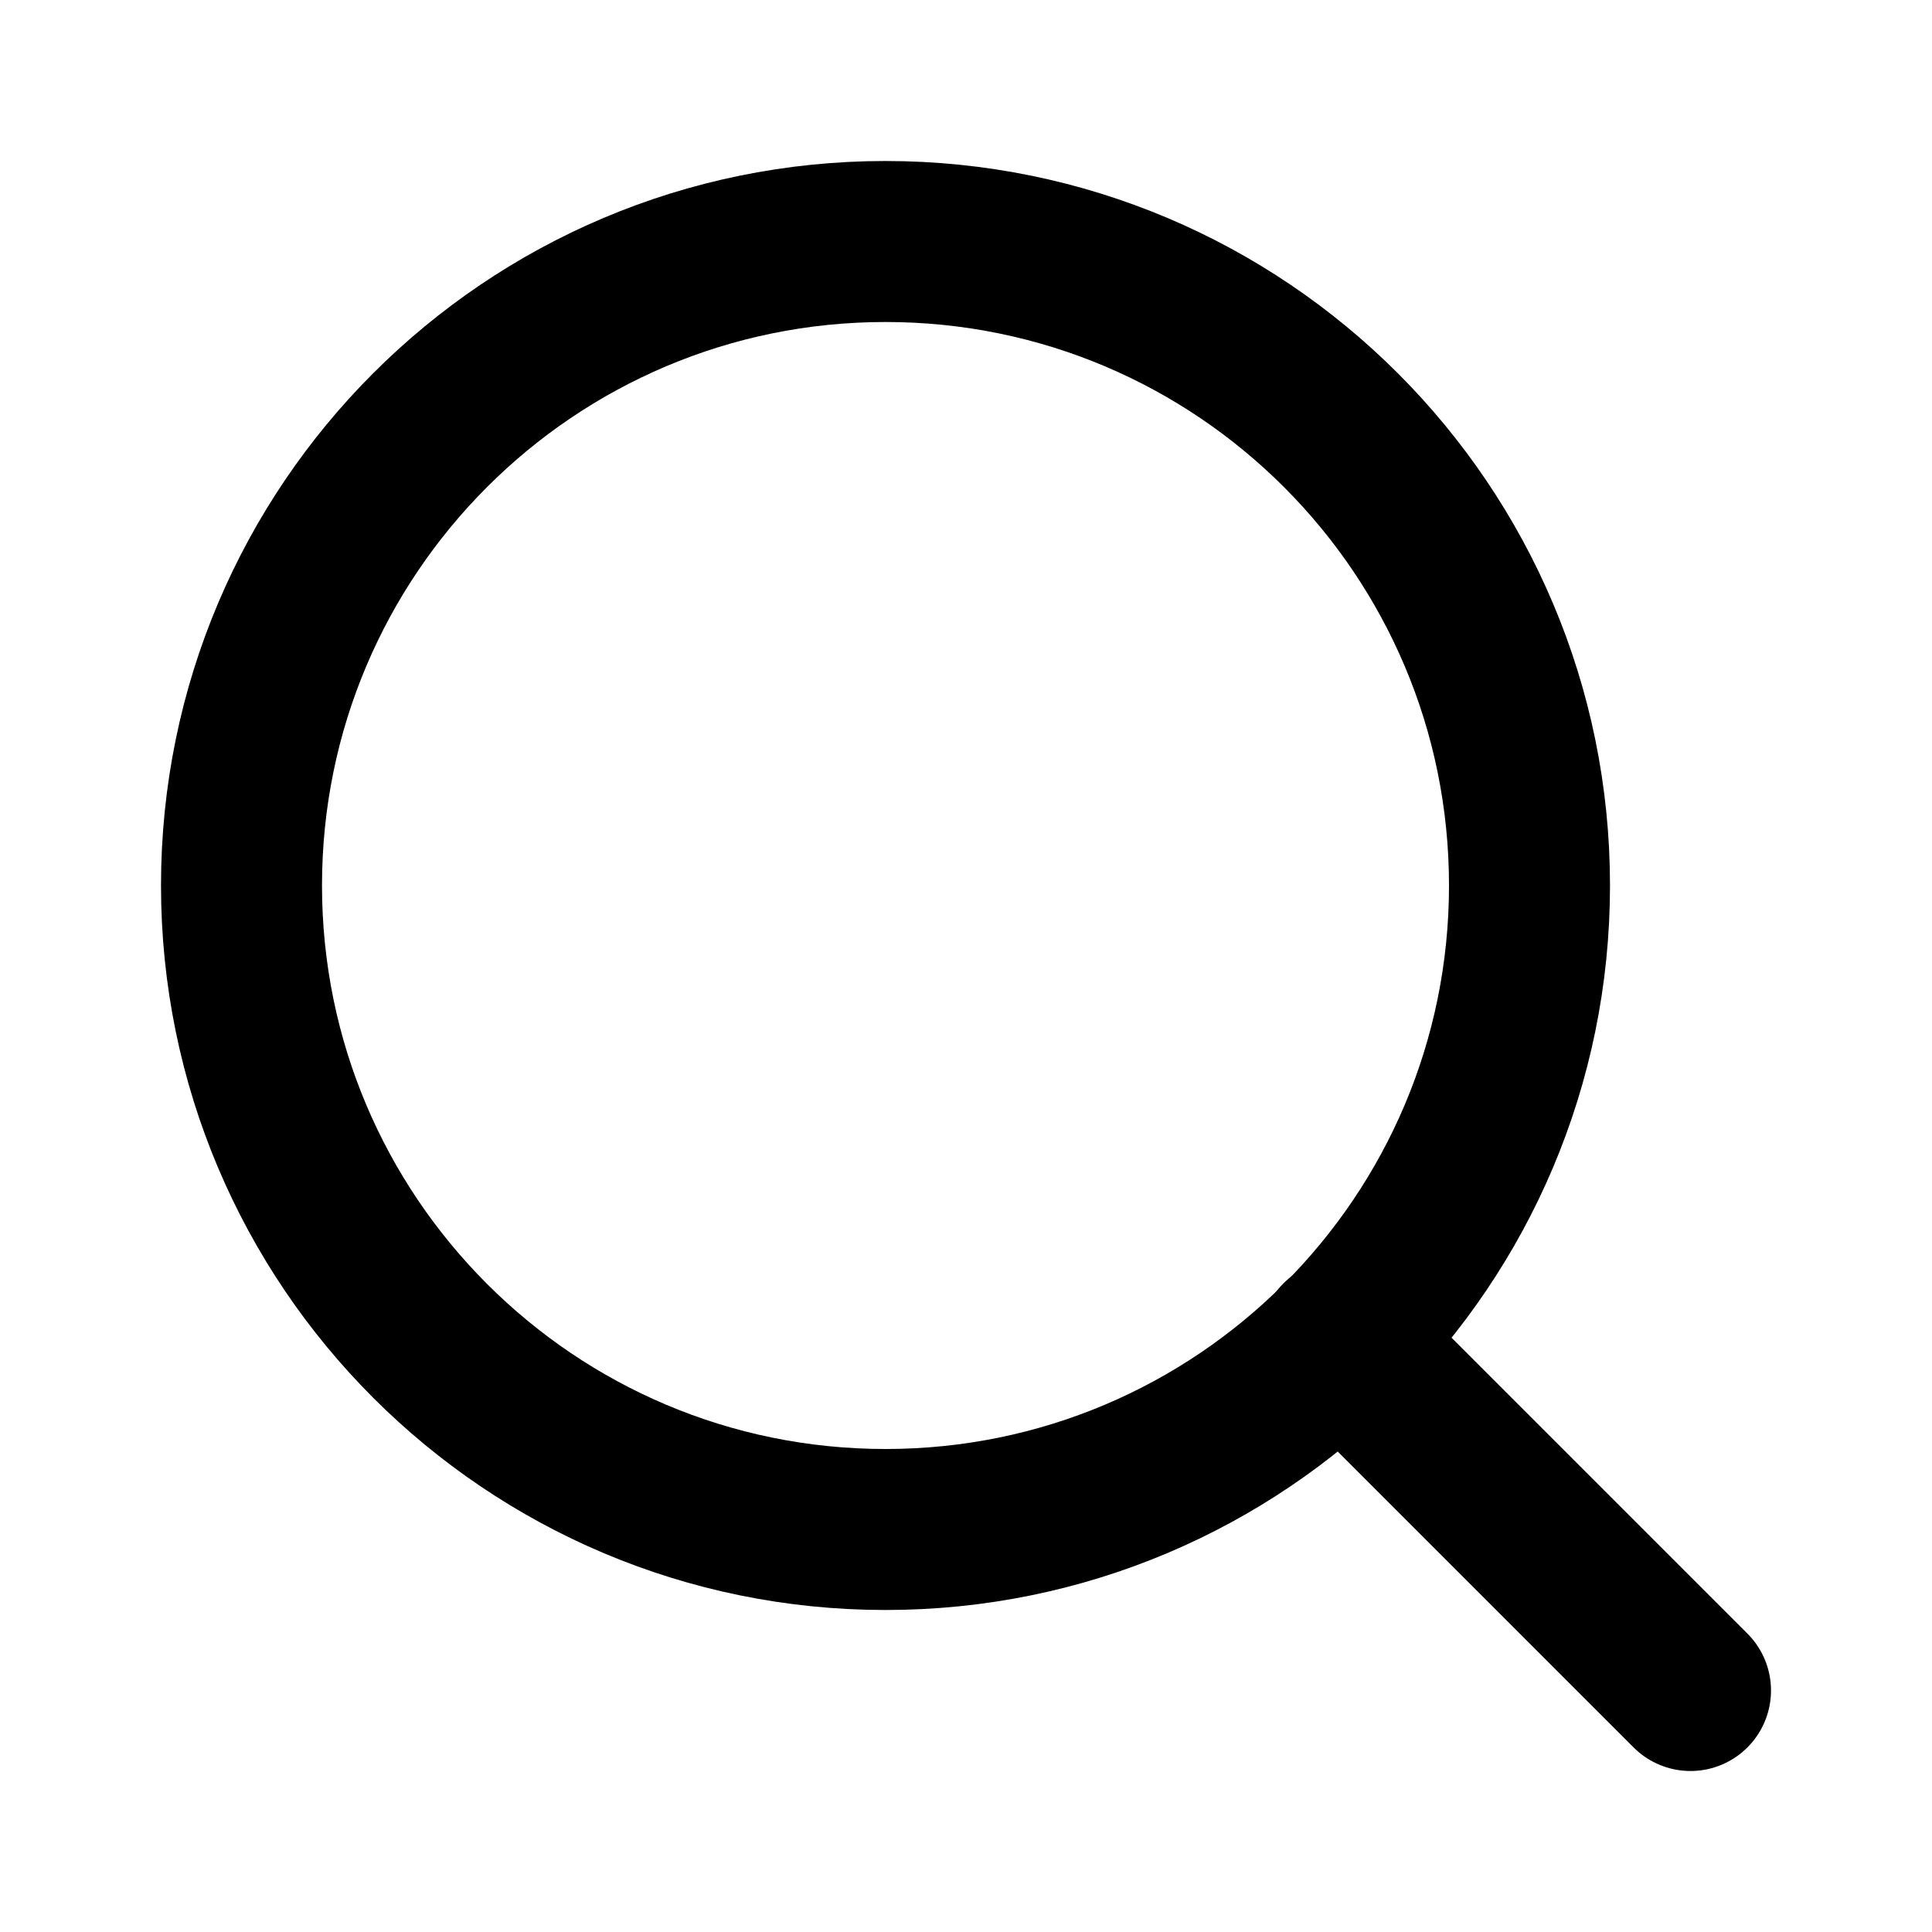
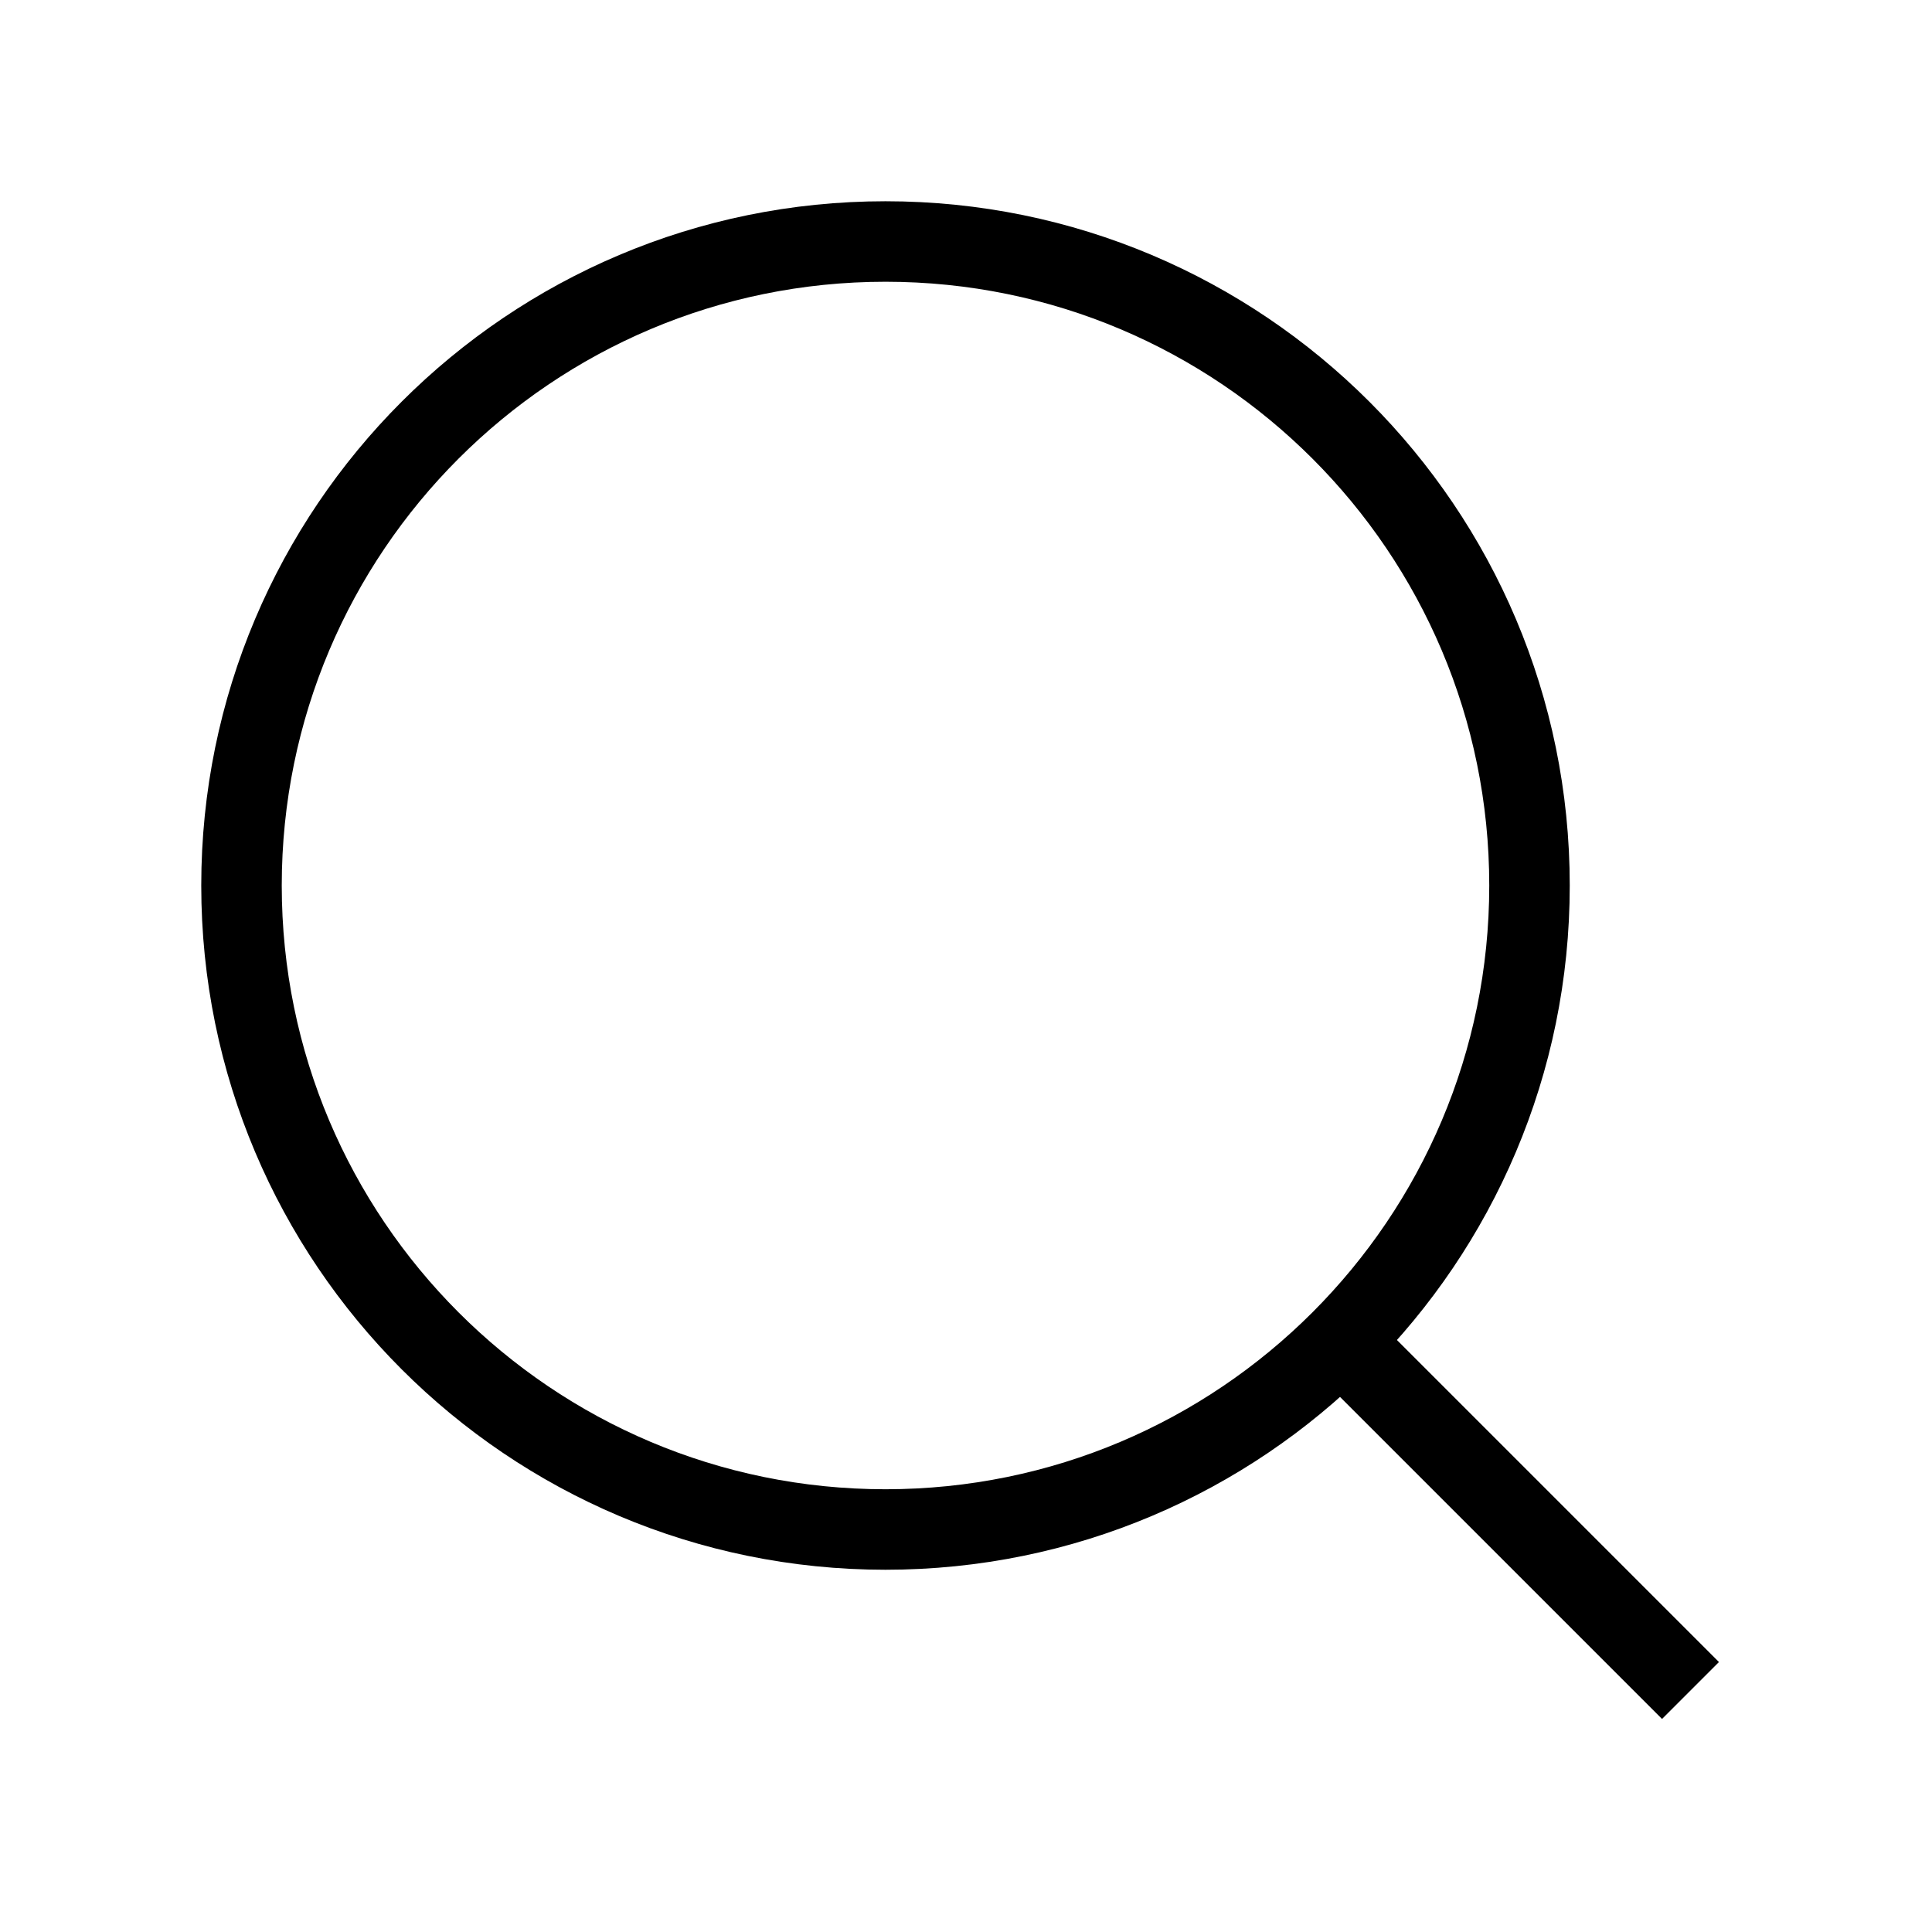
<svg xmlns="http://www.w3.org/2000/svg" width="24" height="24" viewBox="0 0 24 24" fill="none">
  <g id="IMAGE">
-     <path id="Vector" d="M11 19C15.418 19 19 15.418 19 11C19 6.582 15.418 3 11 3C6.582 3 3 6.582 3 11C3 15.418 6.582 19 11 19Z" stroke="black" stroke-width="2" stroke-linecap="round" stroke-linejoin="round" />
-     <path id="Vector_2" d="M21 21L16.65 16.65" stroke="black" stroke-width="2" stroke-linecap="round" stroke-linejoin="round" />
+     <path id="Vector" d="M11 19C15.418 19 19 15.418 19 11C19 6.582 15.418 3 11 3C6.582 3 3 6.582 3 11C3 15.418 6.582 19 11 19Z" stroke="black" strokeWidth="2" strokeLinecap="round" strokeLinejoin="round" />
+     <path id="Vector_2" d="M21 21L16.65 16.65" stroke="black" strokeWidth="2" strokeLinecap="round" strokeLinejoin="round" />
  </g>
</svg>
